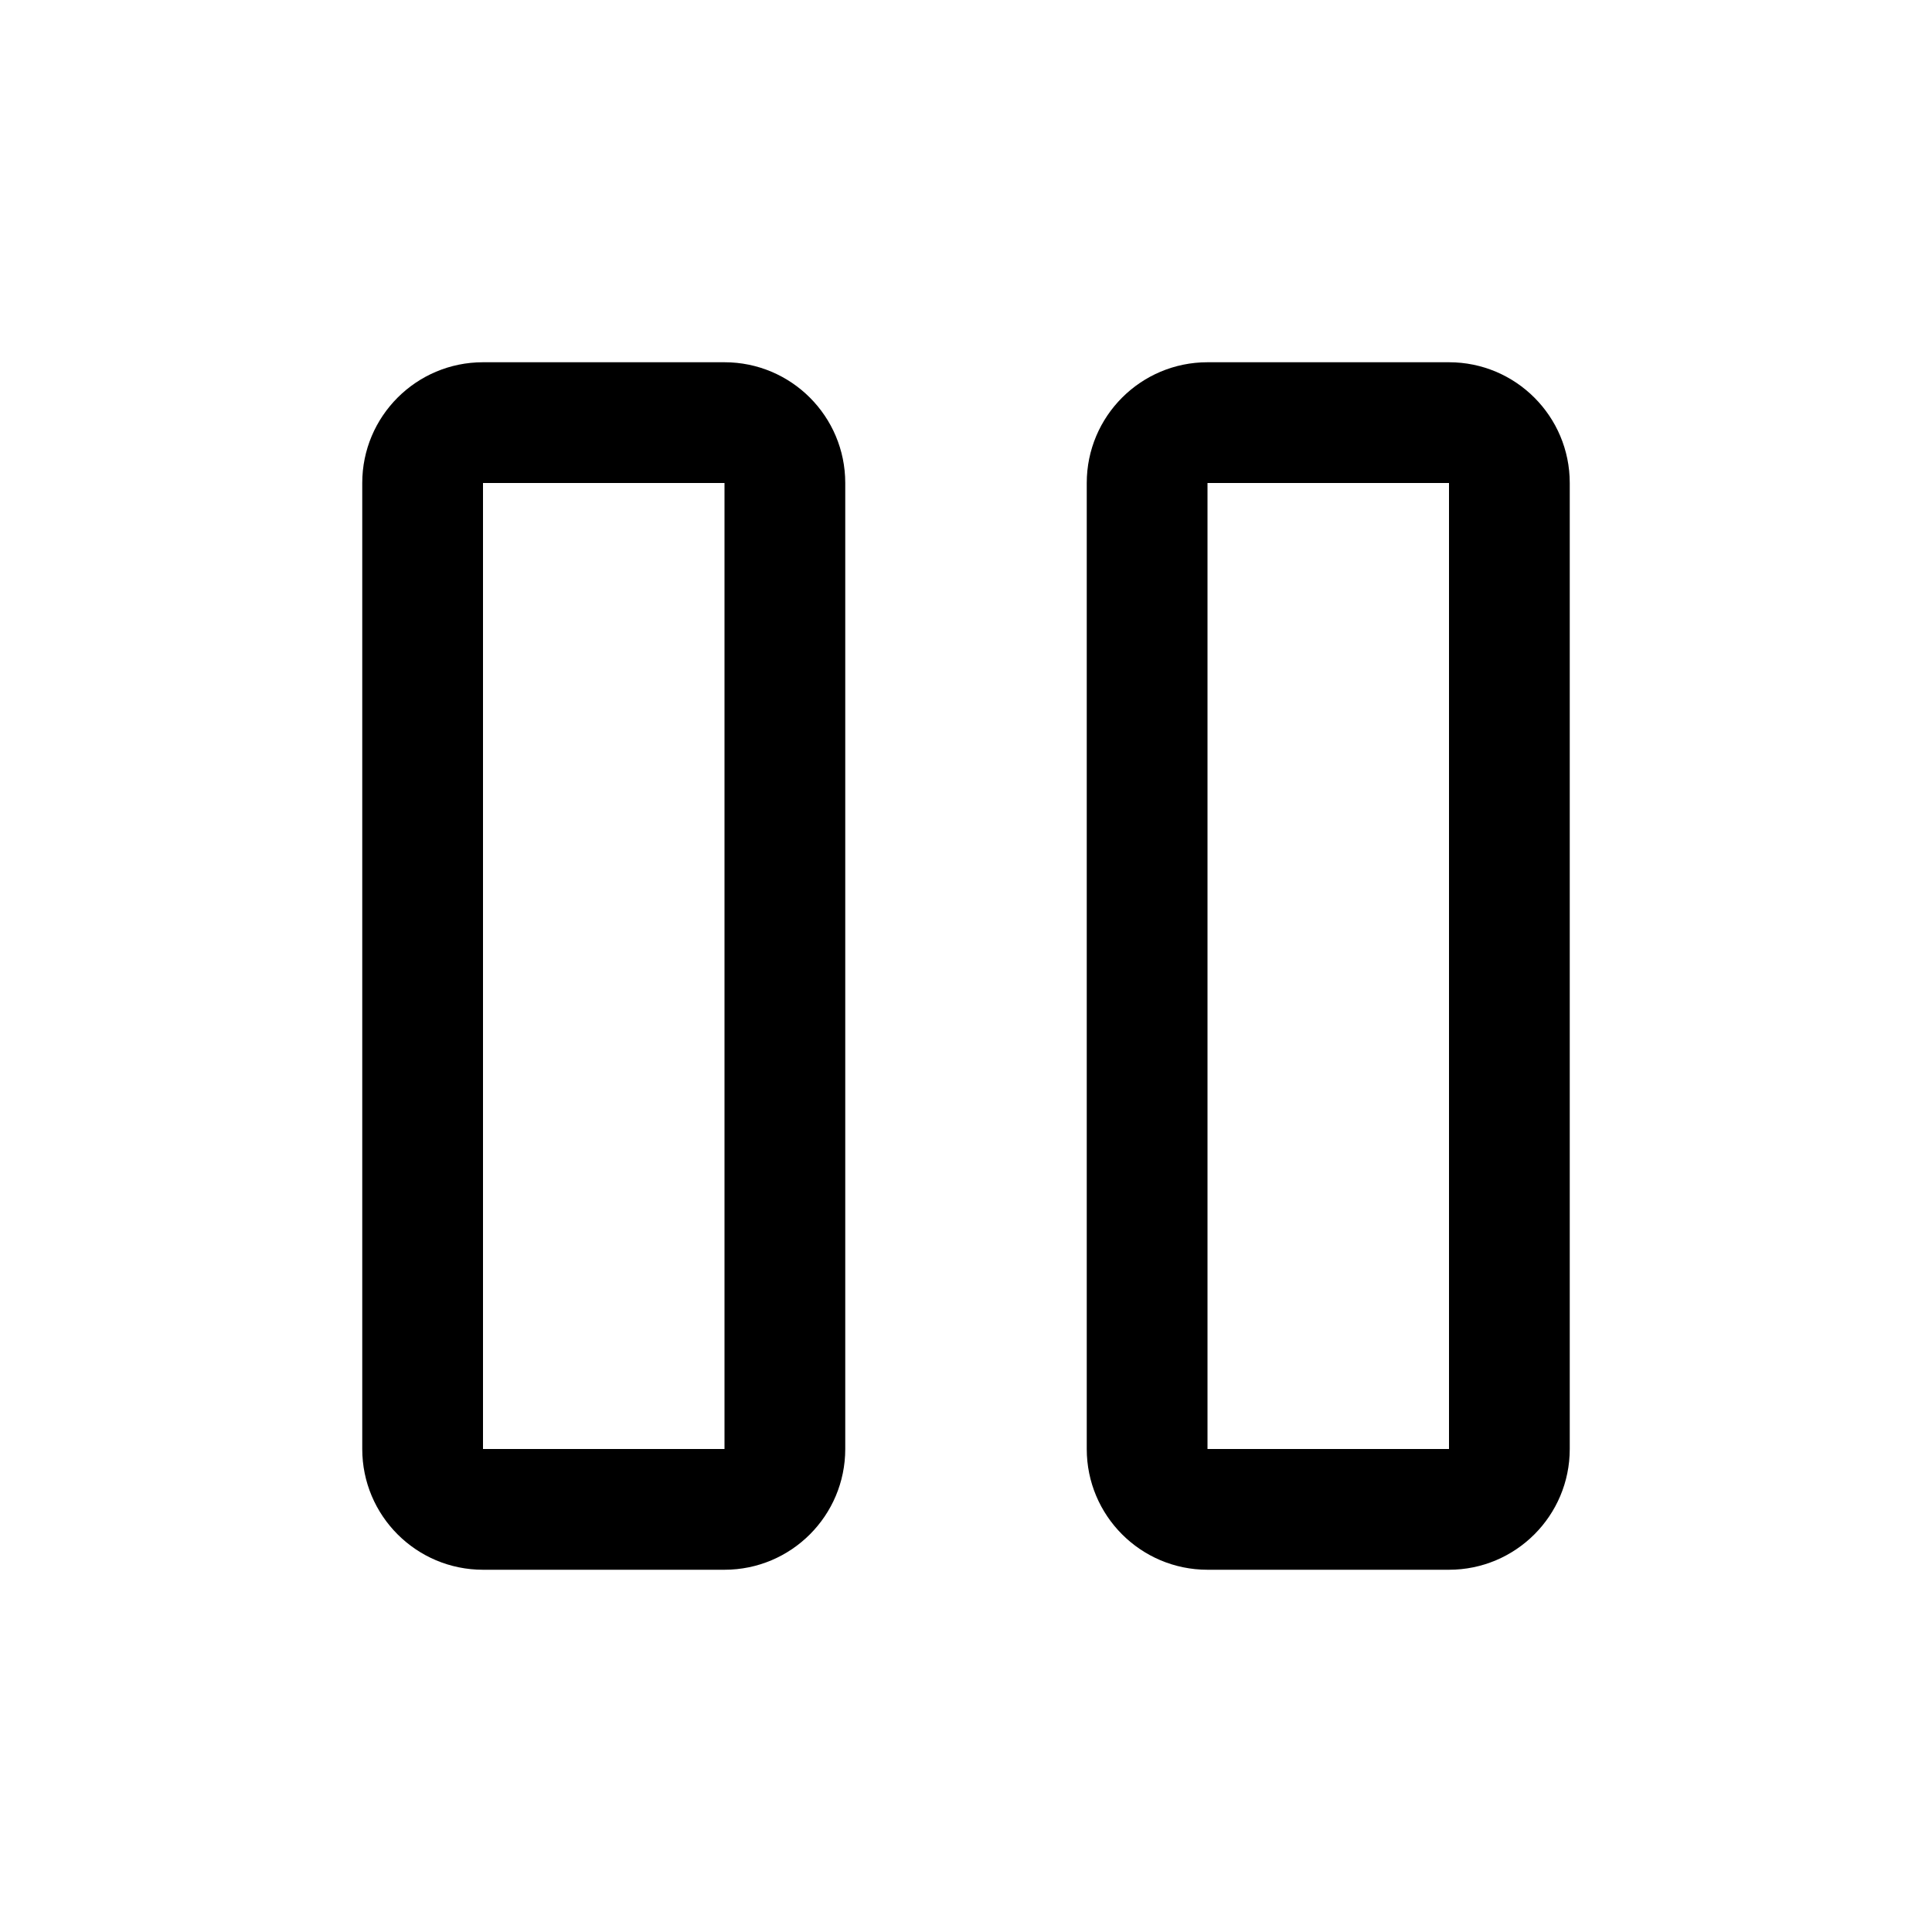
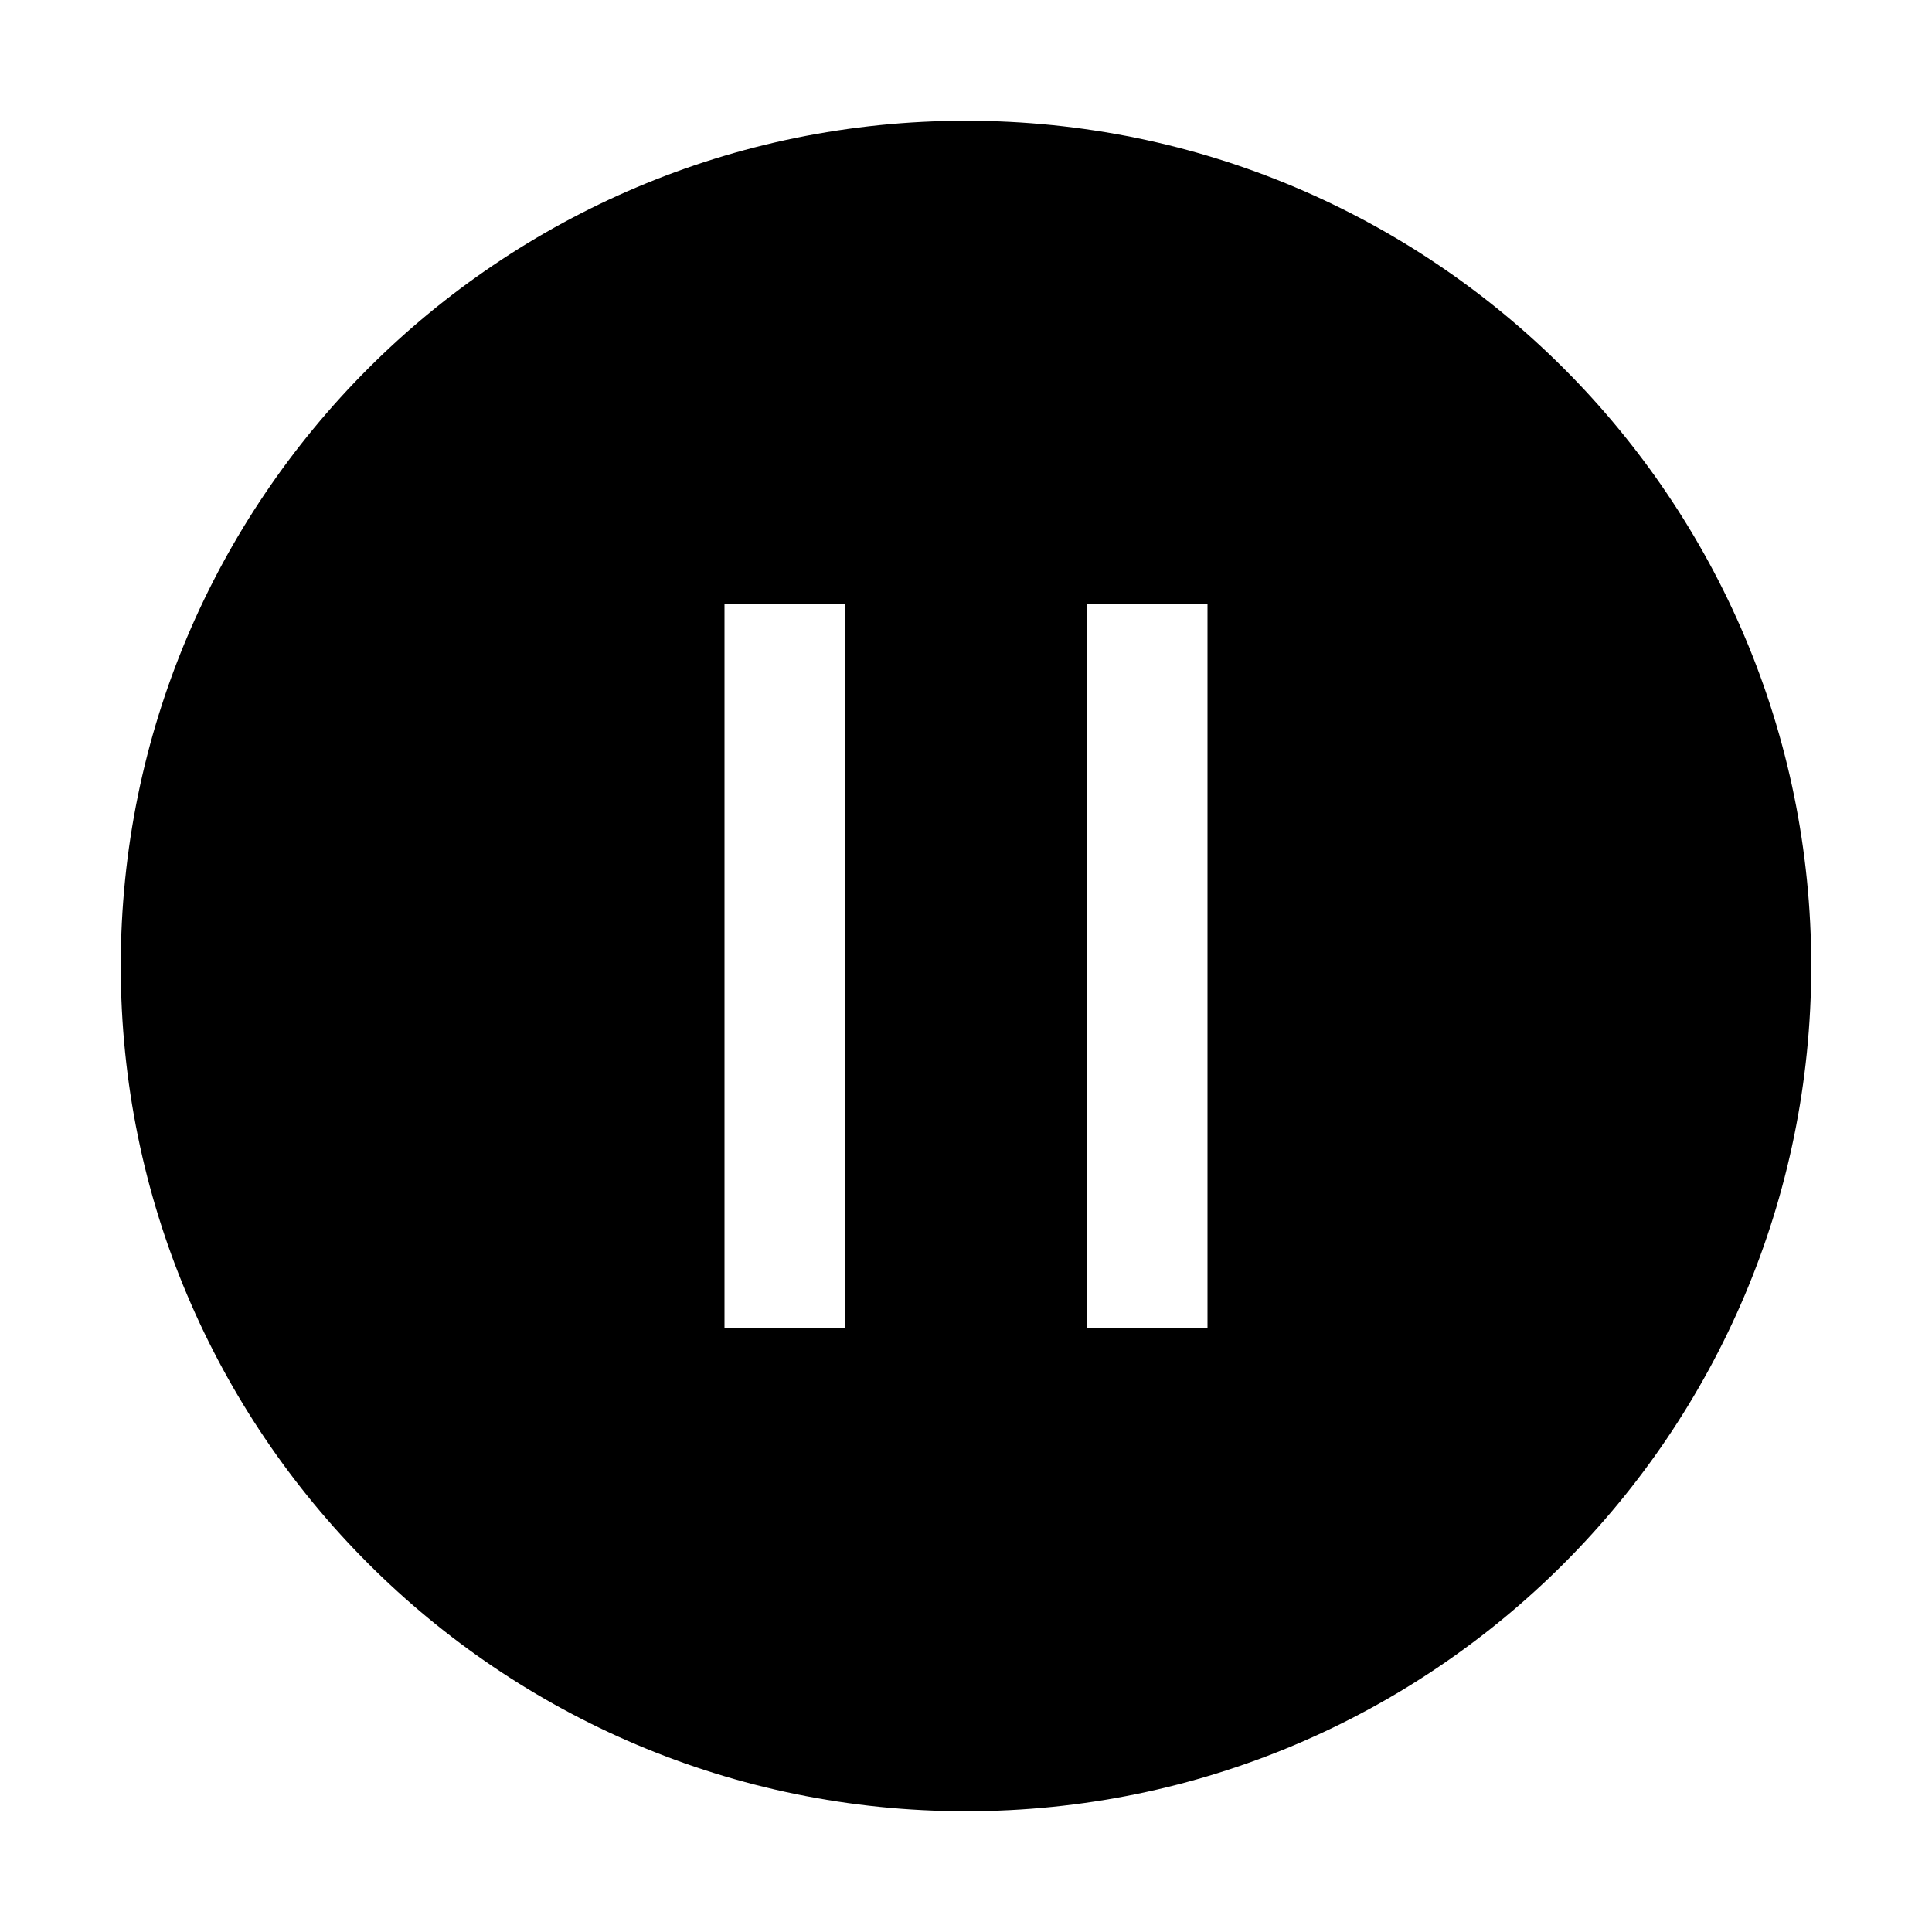
<svg xmlns="http://www.w3.org/2000/svg" id="icon" viewBox="0 0 32 32">
  <defs>
    <style>.cls-1{fill:none;}</style>
  </defs>
-   <path d="M12,8V24H8V8h4m0-2H8A2,2,0,0,0,6,8V24a2,2,0,0,0,2,2h4a2,2,0,0,0,2-2V8a2,2,0,0,0-2-2Z" />
-   <path d="M24,8V24H20V8h4m0-2H20a2,2,0,0,0-2,2V24a2,2,0,0,0,2,2h4a2,2,0,0,0,2-2V8a2,2,0,0,0-2-2Z" />
+   <path d="M16,2A14,14,0,1,0,30,16,14,14,0,0,0,16,2ZM14,22H12V10h2Zm6,0H18V10h2Z" />
  <rect id="_Transparent_Rectangle_" data-name="&lt;Transparent Rectangle&gt;" class="cls-1" width="32" height="32" />
</svg>
